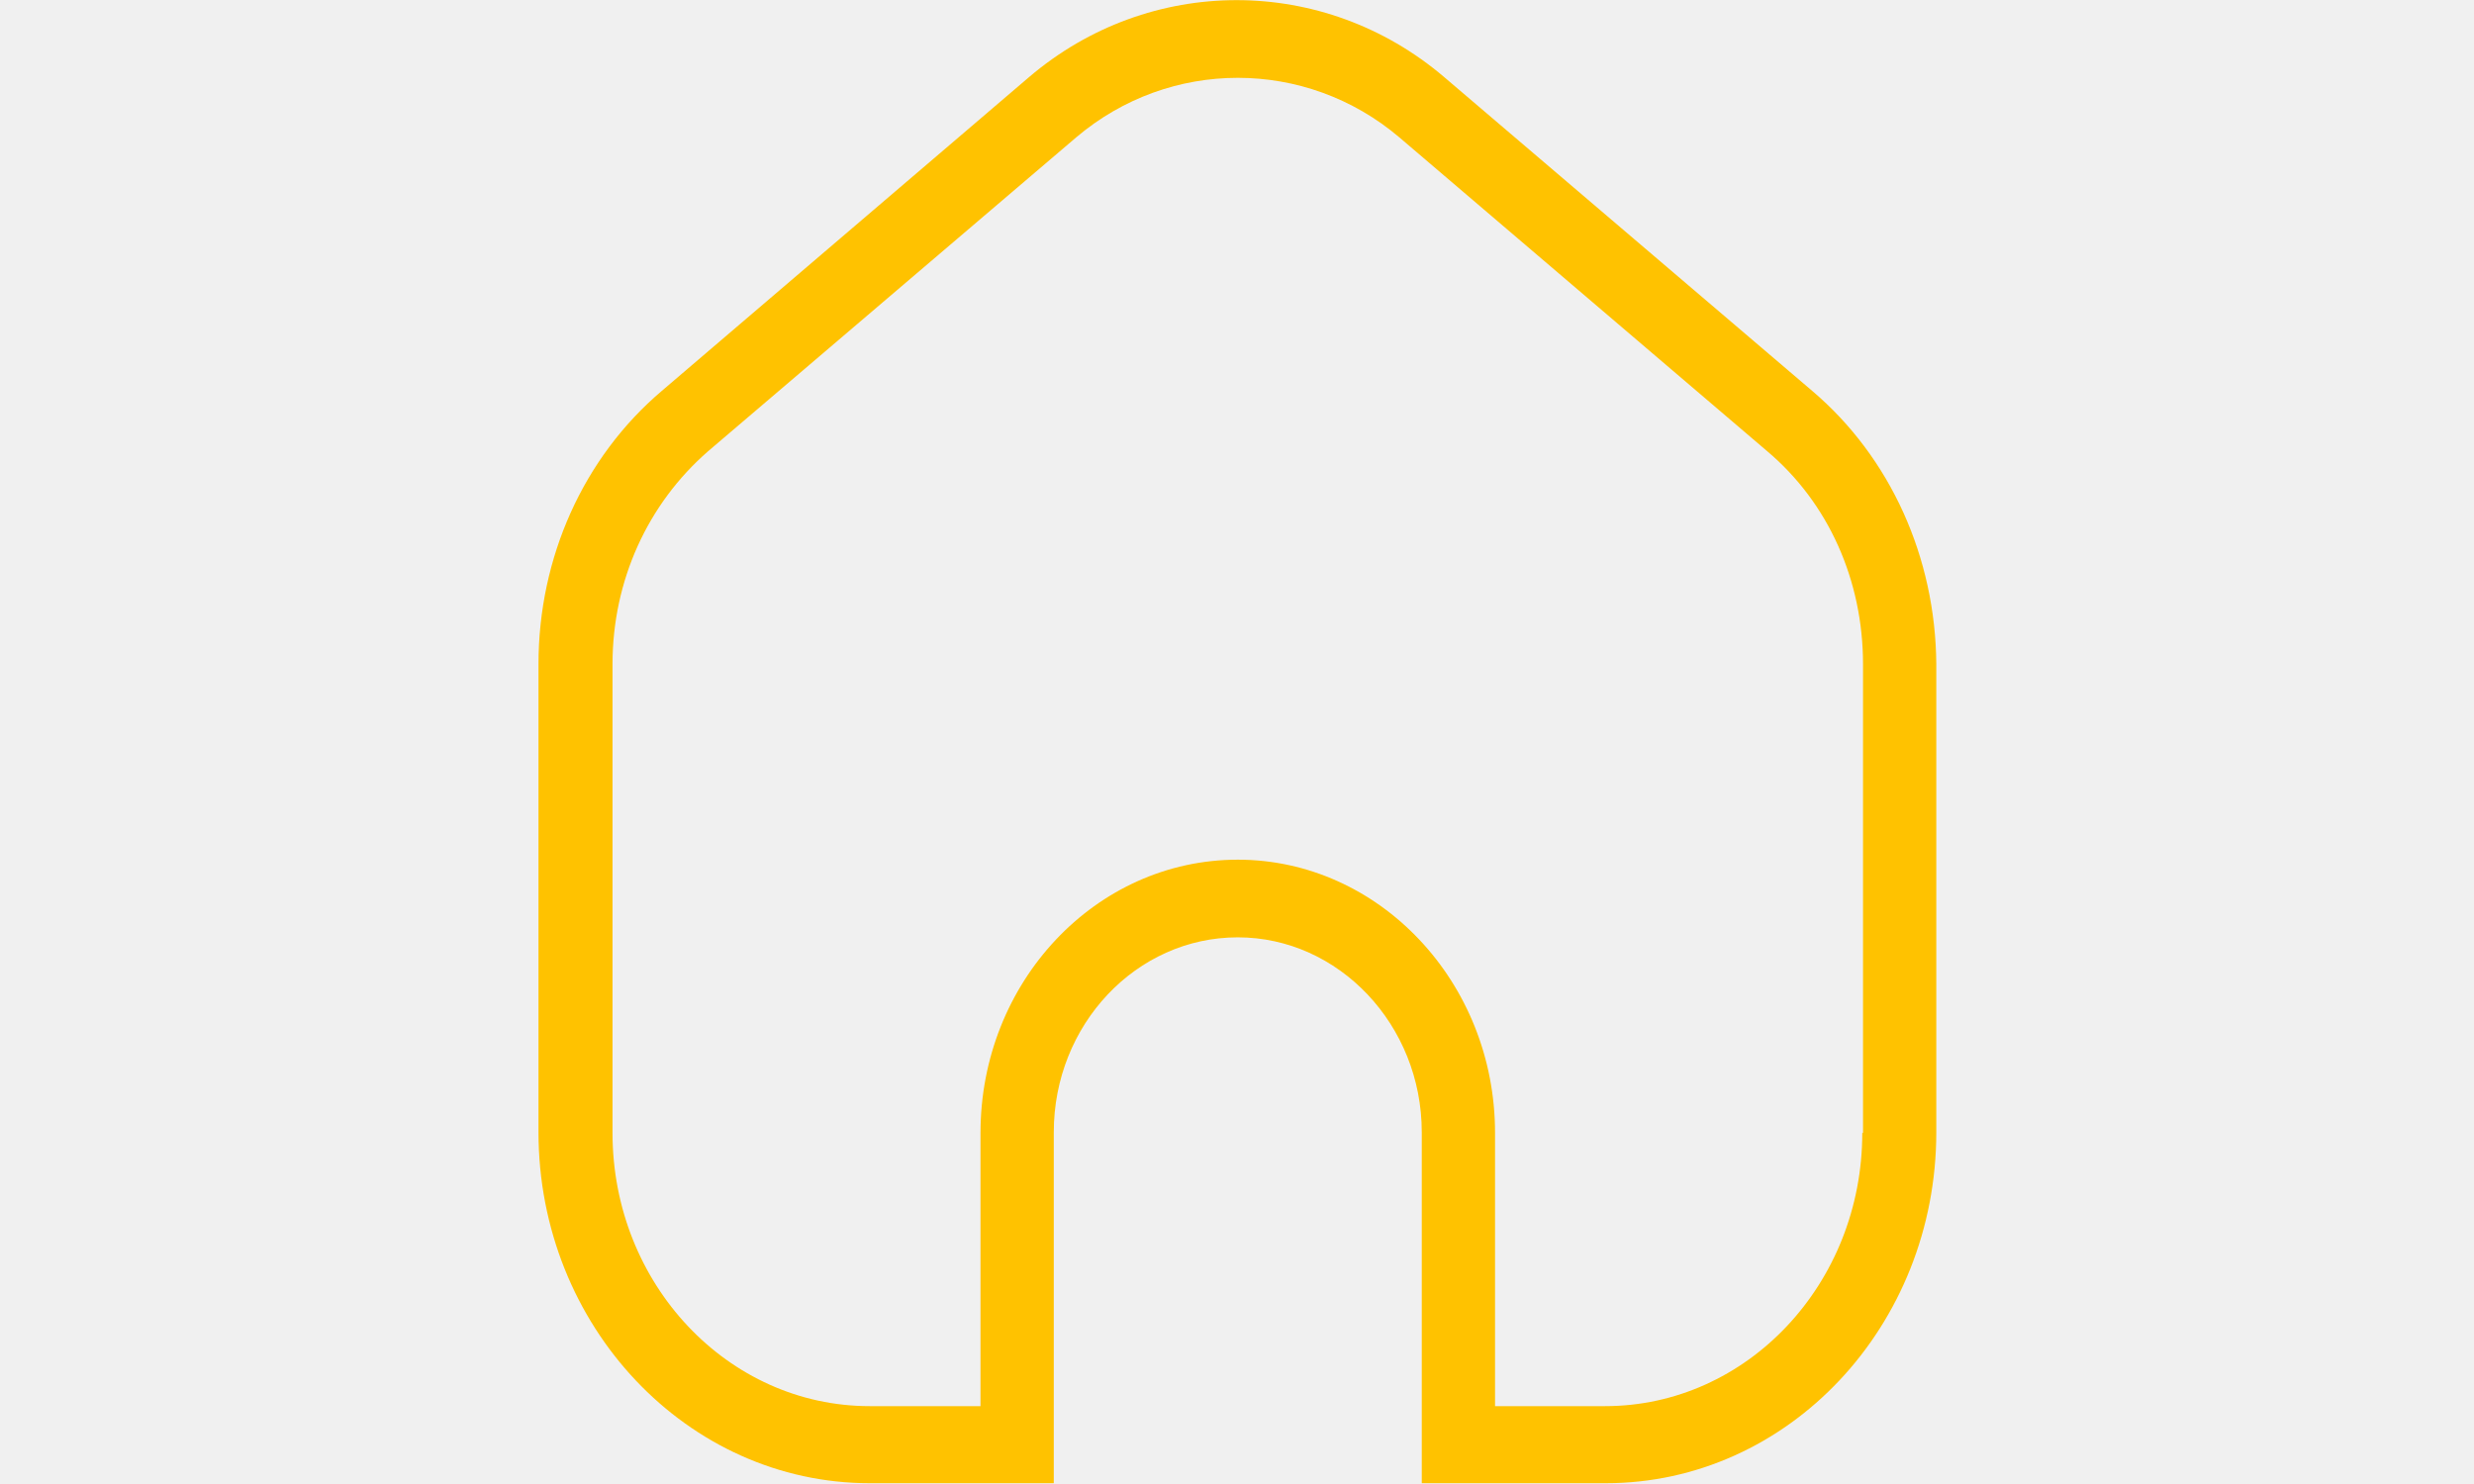
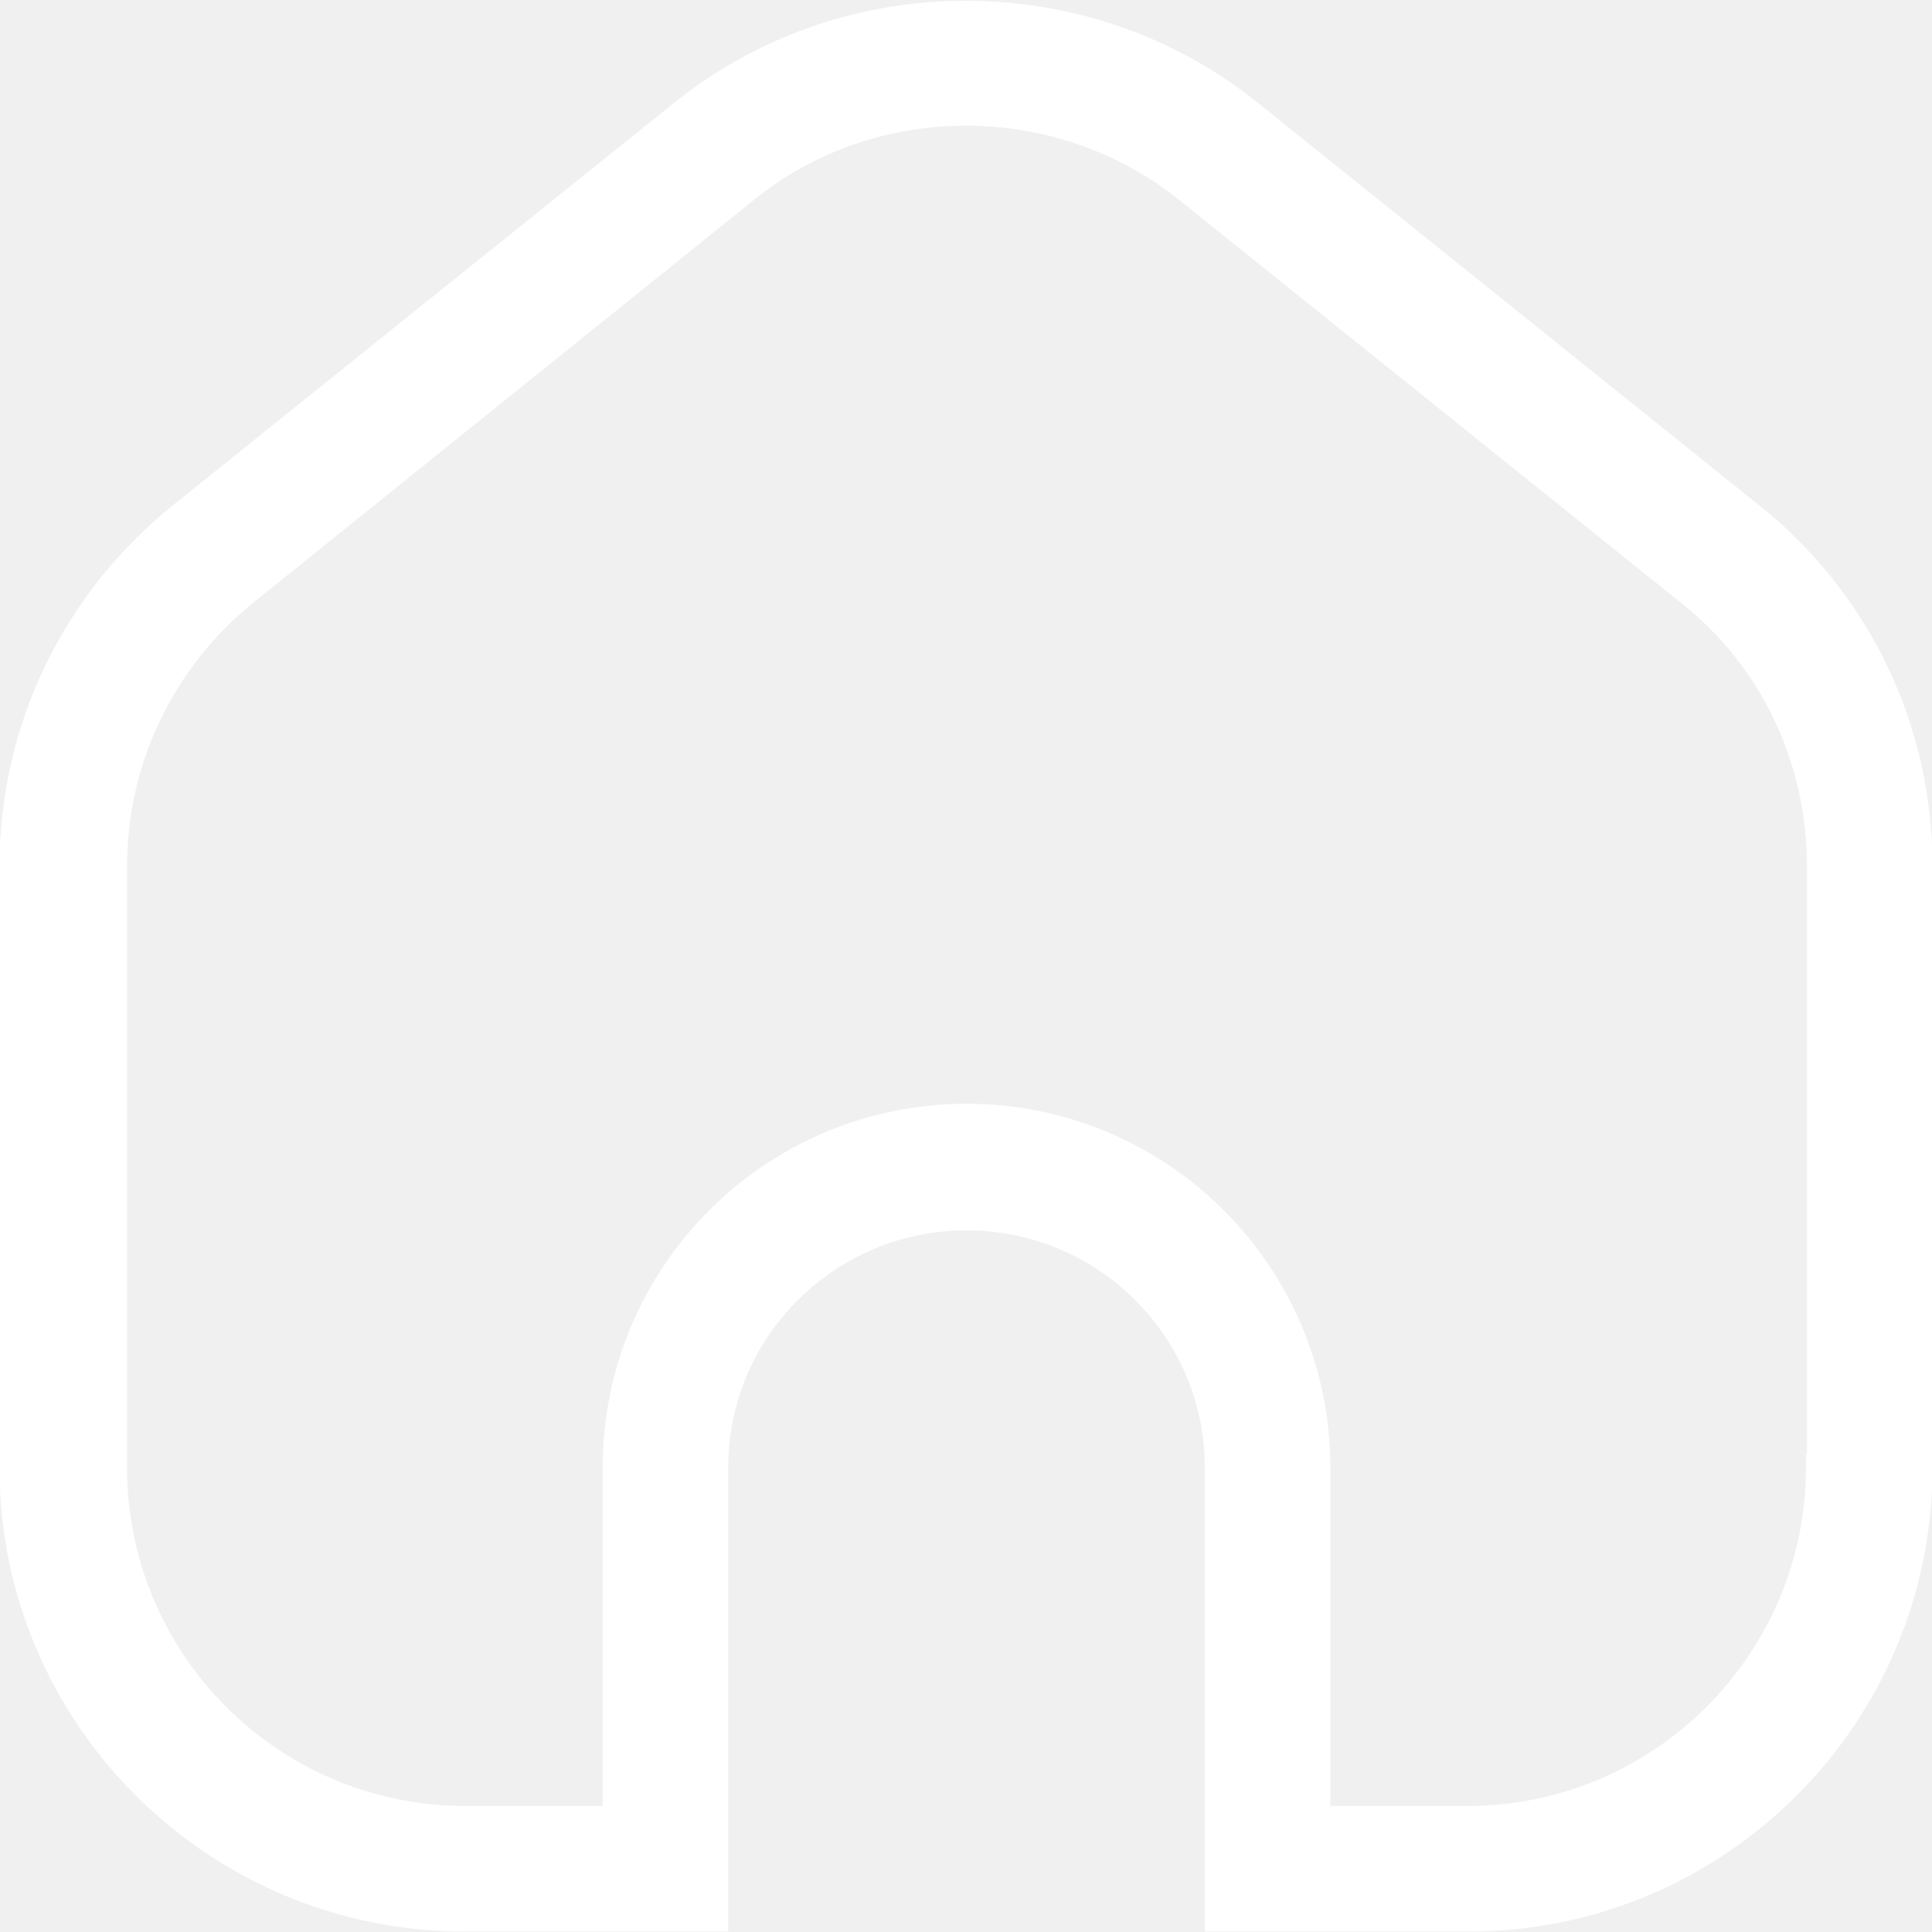
- <svg xmlns="http://www.w3.org/2000/svg" width="20px" height="12px" viewBox="0 0 30 30" version="1.1">
-   <g id="surface1">
-     <path style=" stroke:none;fill-rule:nonzero;fill:rgb(100%,76.078%,0%);fill-opacity:1;" d="M 26.625 7.902 L 19.188 1.559 C 16.754 -0.516 13.23 -0.516 10.797 1.559 L 3.375 7.902 C 1.789 9.25 0.883 11.273 0.883 13.426 L 0.883 22.887 C 0.883 26.805 3.891 29.984 7.578 29.984 L 11.297 29.984 L 11.297 22.887 C 11.297 20.719 12.961 18.949 15.016 18.949 C 17.055 18.949 18.734 20.719 18.734 22.887 L 18.734 29.984 L 22.453 29.984 C 26.141 29.984 29.133 26.805 29.133 22.887 L 29.133 13.426 C 29.117 11.273 28.211 9.25 26.625 7.902 Z M 27.637 22.902 C 27.637 25.953 25.309 28.426 22.438 28.426 L 20.215 28.426 L 20.215 22.902 C 20.215 19.852 17.871 17.379 15.016 17.379 C 12.145 17.379 9.816 19.852 9.816 22.902 L 9.816 28.426 L 7.578 28.426 C 4.707 28.426 2.379 25.953 2.379 22.902 L 2.379 13.426 C 2.379 11.738 3.09 10.184 4.312 9.121 L 11.75 2.777 C 13.641 1.172 16.391 1.172 18.281 2.777 L 25.715 9.121 C 26.957 10.168 27.652 11.738 27.652 13.426 L 27.652 22.902 Z M 27.637 22.902 " />
+ <svg xmlns="http://www.w3.org/2000/svg" id="Layer_2" data-name="Layer 2" viewBox="0 0 18.93 18.93">
+   <defs>
+     <style>
+       .cls-1 {
+         fill: #fff;
+         stroke: #fff;
+         stroke-miterlimit: 10;
+         stroke-width: .25px;
+       }
+     </style>
+   </defs>
+   <g id="Layer_1-2" data-name="Layer 1">
+     <path class="cls-1" d="M17.16,5.05l-4.92-3.95c-1.61-1.29-3.94-1.29-5.55,0L1.77,5.05C.73,5.89.12,7.14.12,8.49v5.89c0,2.44,1.99,4.42,4.43,4.42h2.46v-4.42c0-1.35,1.1-2.45,2.46-2.45s2.46,1.1,2.46,2.45v4.42h2.46c2.44,0,4.42-1.98,4.42-4.42v-5.89c0-1.35-.6-2.6-1.65-3.44M17.82,14.38c0,1.89-1.54,3.44-3.44,3.44h-1.47v-3.44c0-1.9-1.54-3.44-3.44-3.44s-3.44,1.54-3.44,3.44v3.44h-1.47c-1.9,0-3.44-1.54-3.44-3.44v-5.89c0-1.05.47-2.02,1.28-2.68L7.31,1.86c1.25-1.01,3.07-1,4.32,0l4.92,3.95c.82.65,1.28,1.63,1.28,2.68v5.89Z" />
  </g>
</svg>
